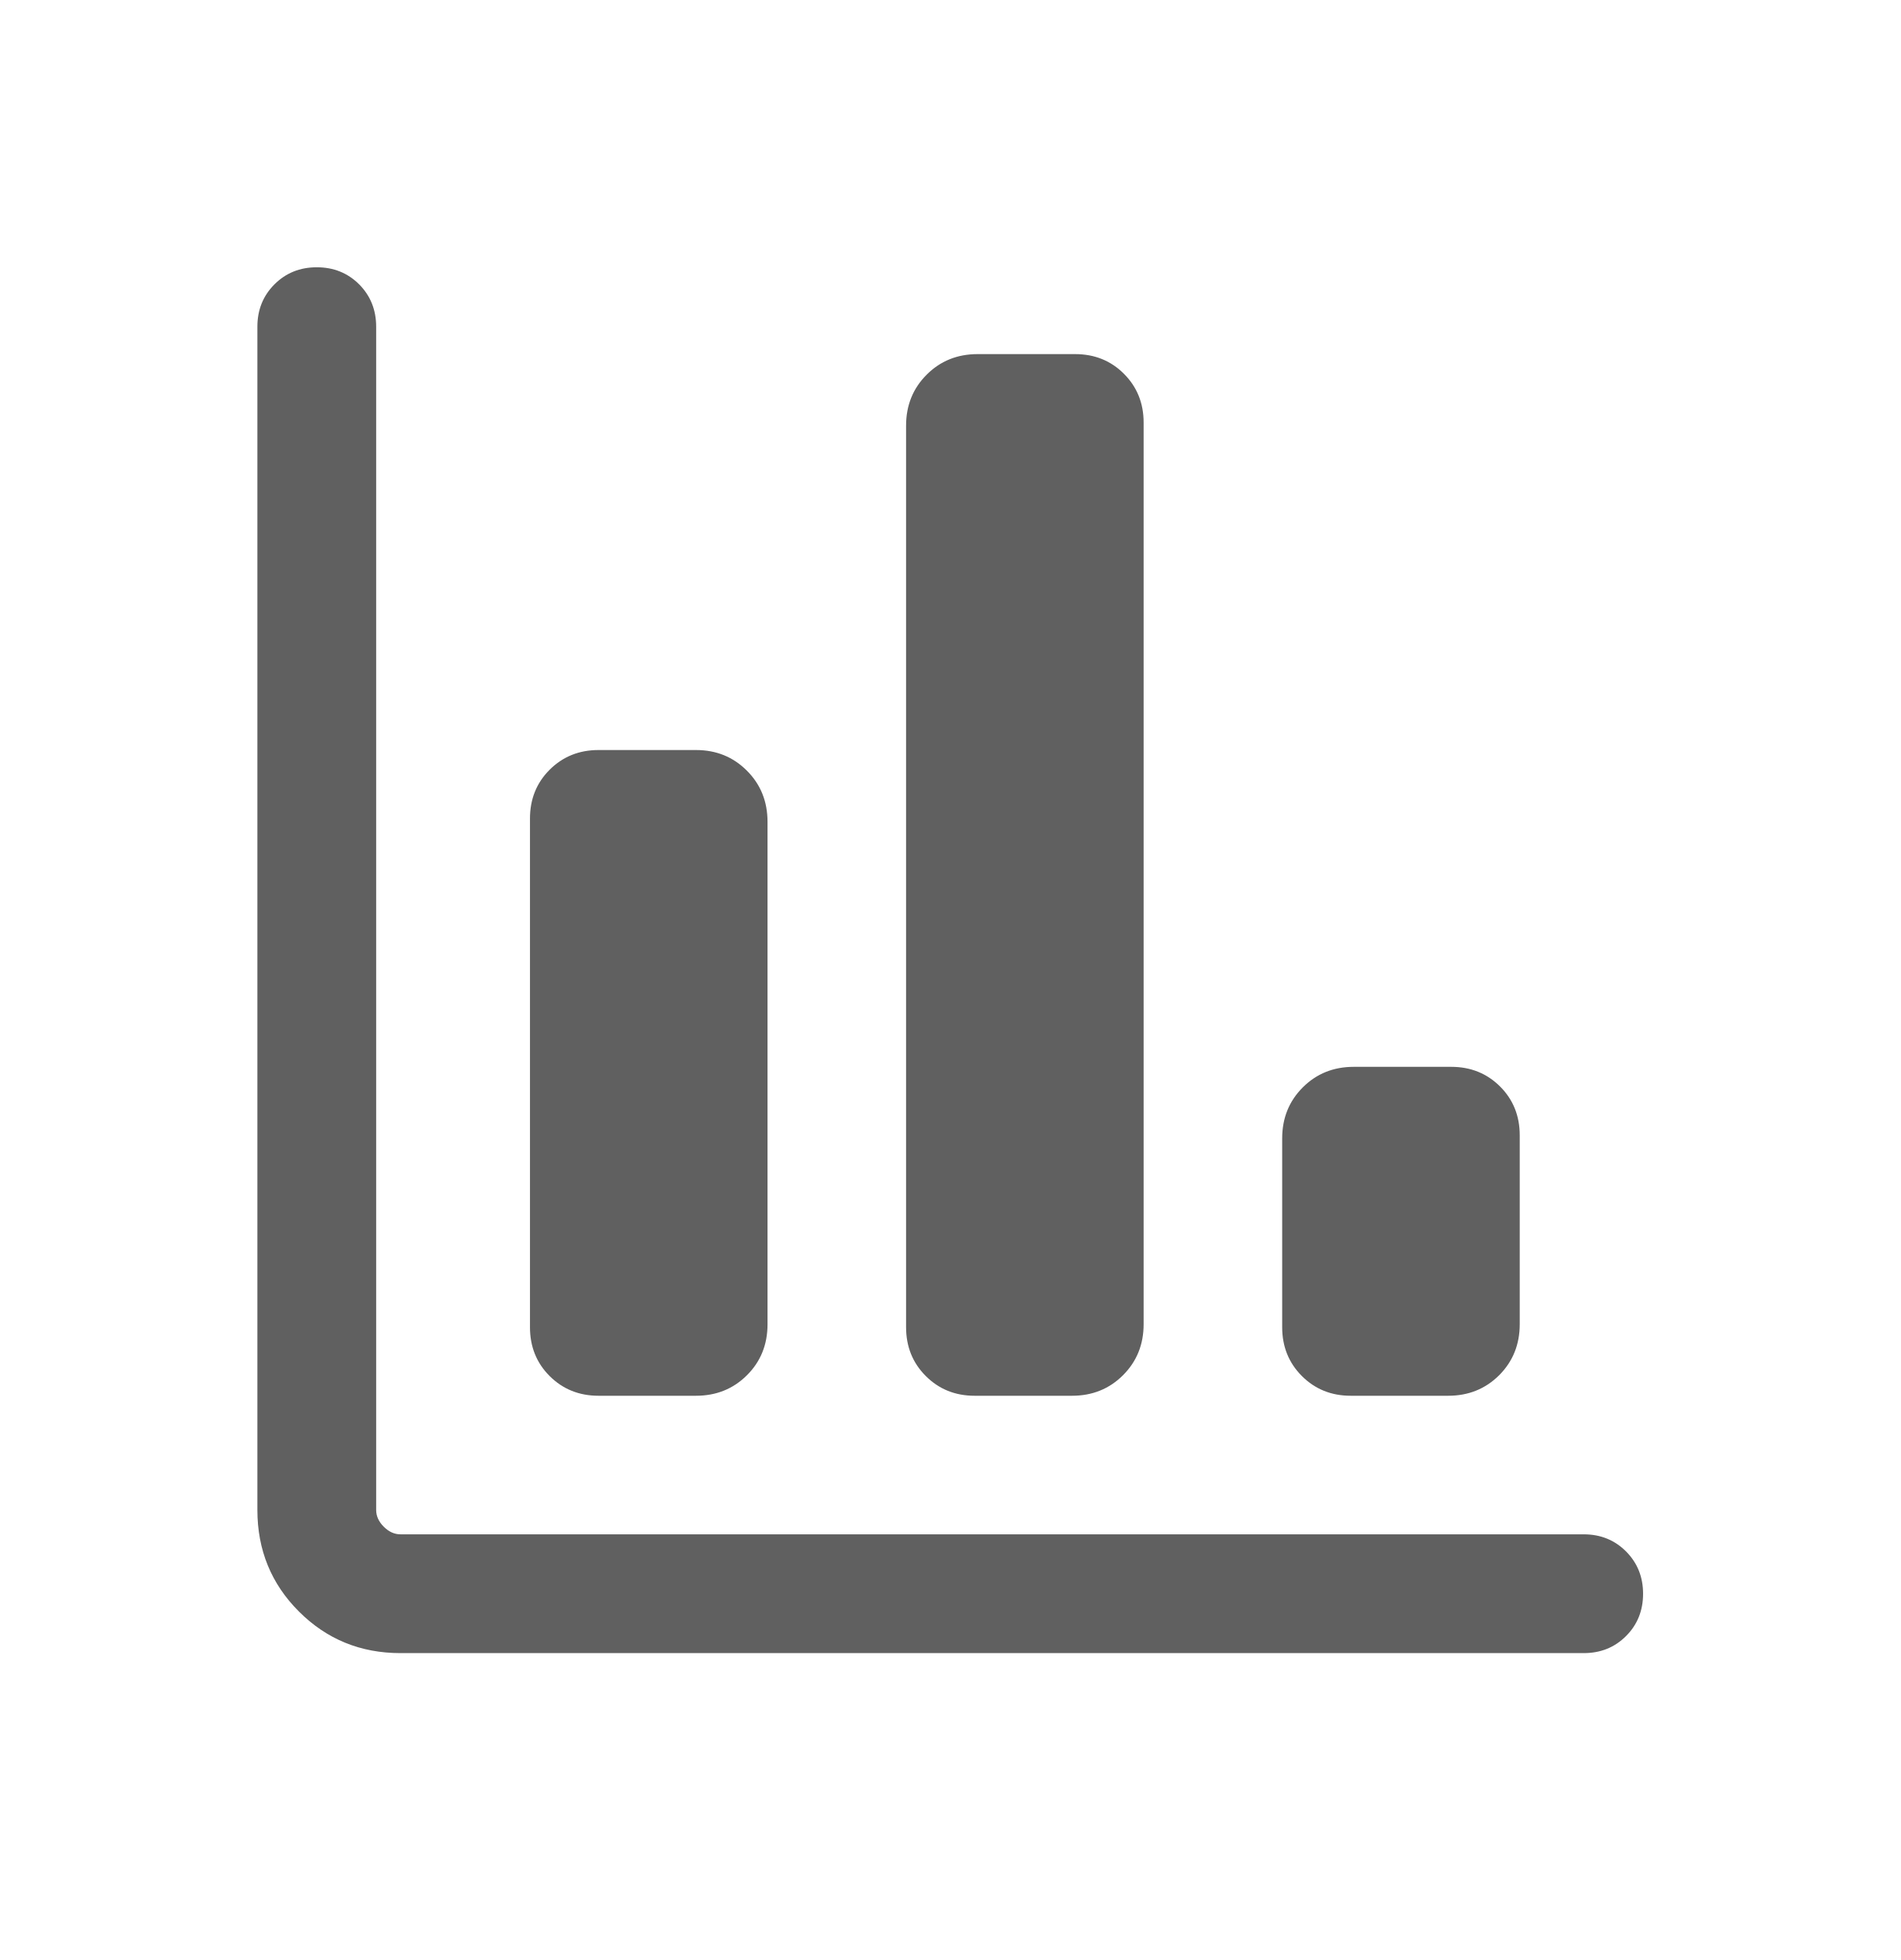
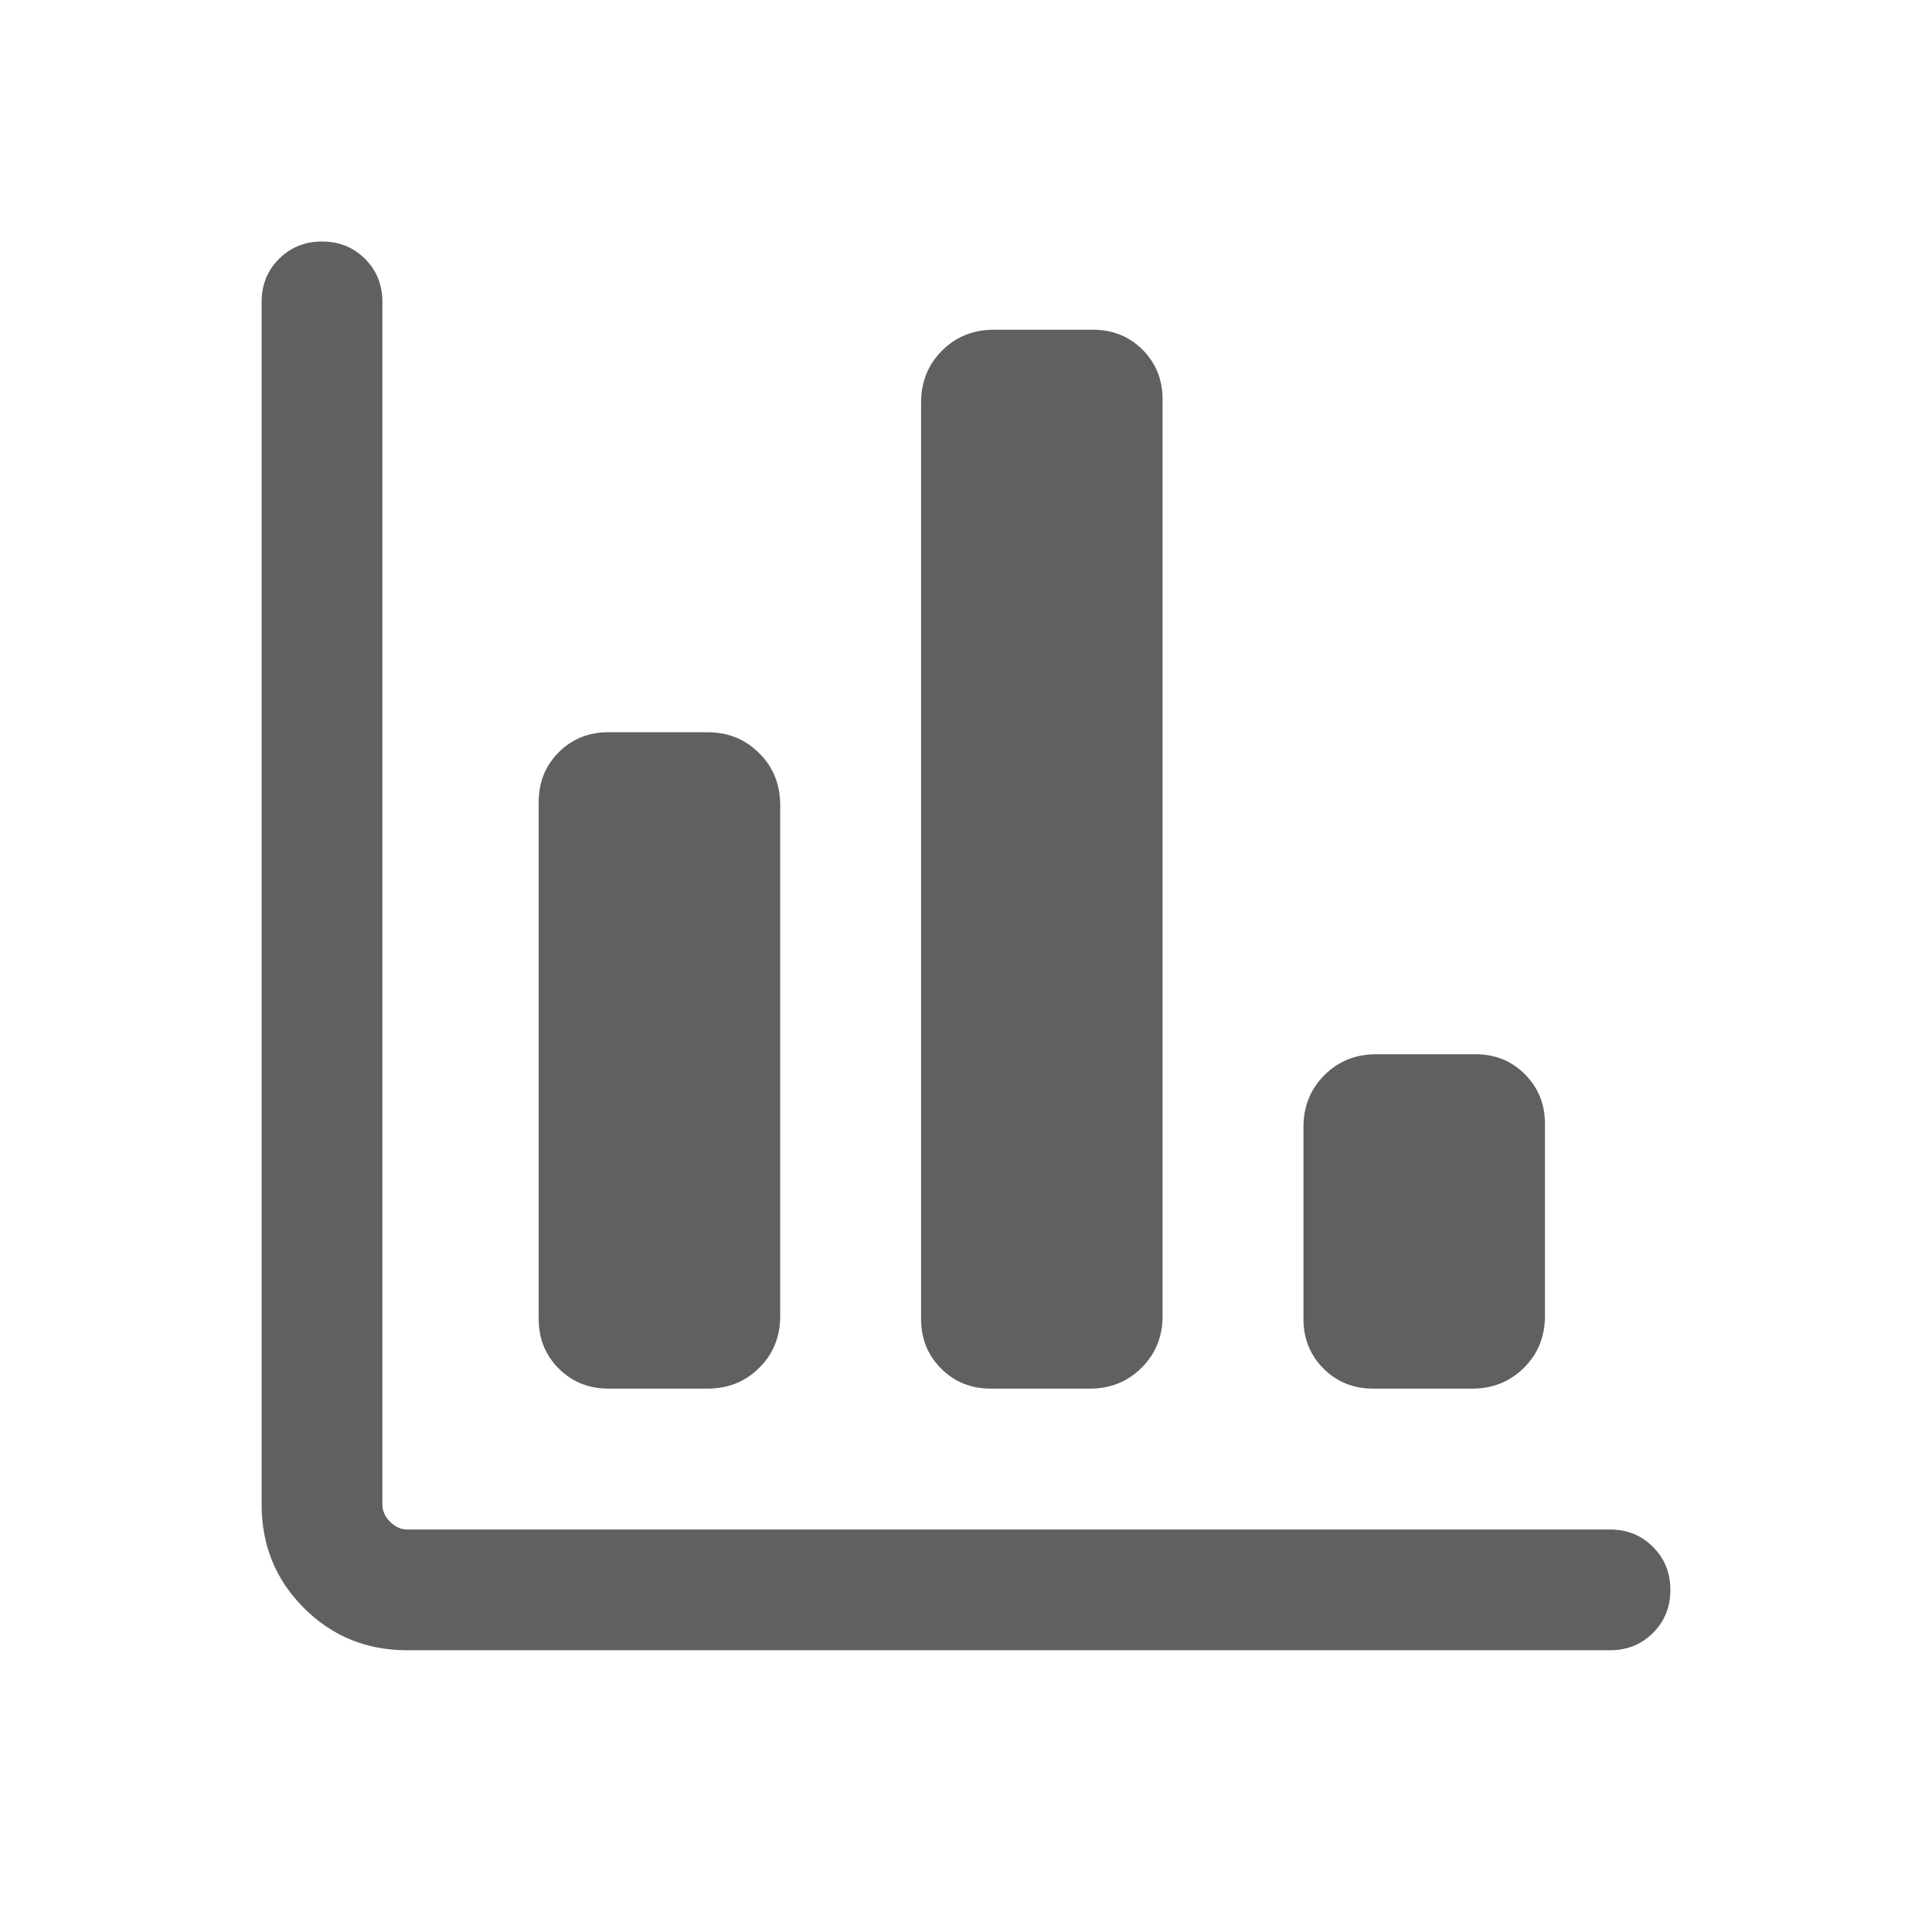
- <svg xmlns="http://www.w3.org/2000/svg" width="32" height="33" viewBox="0 0 32 33" fill="none">
-   <mask id="mask0_1184_3881" style="mask-type:alpha" maskUnits="userSpaceOnUse" x="0" y="0" width="32" height="33">
-     <rect y="0.5" width="32" height="32" fill="#D9D9D9" />
+ <svg xmlns="http://www.w3.org/2000/svg" width="24" height="24" viewBox="0 0 24 24" fill="none">
+   <mask id="mask0_1159_3718" style="mask-type:alpha" maskUnits="userSpaceOnUse" x="0" y="0" width="24" height="24">
+     <rect width="24" height="24" fill="#D9D9D9" />
  </mask>
-   <g mask="url(#mask0_1184_3881)">
-     <path d="M6.744 27.833C6.071 27.833 5.501 27.6 5.034 27.133C4.567 26.667 4.334 26.096 4.334 25.423V5.5C4.334 5.217 4.43 4.979 4.622 4.787C4.813 4.596 5.051 4.5 5.334 4.5C5.618 4.5 5.855 4.596 6.047 4.787C6.238 4.979 6.334 5.217 6.334 5.5V25.423C6.334 25.526 6.377 25.62 6.462 25.705C6.548 25.791 6.642 25.833 6.744 25.833H26.667C26.951 25.833 27.188 25.929 27.38 26.121C27.571 26.313 27.667 26.55 27.667 26.834C27.667 27.117 27.571 27.355 27.38 27.546C27.188 27.738 26.951 27.833 26.667 27.833H6.744ZM10.078 23.5C9.751 23.5 9.477 23.389 9.255 23.168C9.034 22.947 8.924 22.673 8.924 22.346V13.782C8.924 13.455 9.034 13.181 9.255 12.96C9.477 12.739 9.751 12.628 10.078 12.628H11.719C12.06 12.628 12.346 12.744 12.577 12.976C12.808 13.207 12.924 13.494 12.924 13.837V22.297C12.924 22.639 12.808 22.925 12.577 23.155C12.346 23.385 12.06 23.5 11.719 23.5H10.078ZM16.411 23.5C16.084 23.5 15.81 23.389 15.589 23.168C15.368 22.947 15.257 22.673 15.257 22.346V7.167C15.257 6.825 15.373 6.539 15.604 6.308C15.835 6.077 16.121 5.962 16.462 5.962H18.103C18.43 5.962 18.704 6.072 18.925 6.293C19.146 6.514 19.257 6.788 19.257 7.115V22.295C19.257 22.636 19.142 22.922 18.91 23.154C18.68 23.384 18.393 23.5 18.052 23.5H16.411ZM22.744 23.5C22.417 23.5 22.143 23.389 21.922 23.168C21.701 22.947 21.59 22.673 21.59 22.346V19.167C21.59 18.825 21.706 18.539 21.937 18.308C22.168 18.077 22.454 17.962 22.796 17.962H24.436C24.763 17.962 25.037 18.072 25.259 18.293C25.48 18.514 25.59 18.788 25.59 19.115V22.295C25.59 22.636 25.475 22.922 25.244 23.154C25.013 23.384 24.727 23.5 24.385 23.5H22.744Z" fill="#606060" />
+   <g mask="url(#mask0_1159_3718)">
+     <path d="M5.058 20.5C4.553 20.5 4.125 20.325 3.775 19.975C3.425 19.625 3.25 19.197 3.25 18.692V3.75C3.25 3.537 3.322 3.359 3.466 3.216C3.61 3.072 3.788 3 4 3C4.213 3 4.391 3.072 4.535 3.216C4.678 3.359 4.75 3.537 4.75 3.75V18.692C4.75 18.769 4.782 18.84 4.846 18.904C4.91 18.968 4.981 19 5.058 19H20C20.212 19 20.391 19.072 20.534 19.216C20.678 19.36 20.75 19.538 20.75 19.75C20.75 19.963 20.678 20.141 20.534 20.285C20.391 20.428 20.212 20.5 20 20.5H5.058ZM7.558 17.25C7.313 17.25 7.107 17.167 6.941 17.001C6.775 16.835 6.692 16.63 6.692 16.385V9.962C6.692 9.716 6.775 9.511 6.941 9.345C7.107 9.179 7.313 9.096 7.558 9.096H8.788C9.045 9.096 9.259 9.183 9.432 9.357C9.606 9.53 9.692 9.746 9.692 10.003V16.347C9.692 16.604 9.606 16.819 9.432 16.991C9.259 17.164 9.045 17.25 8.788 17.25H7.558ZM12.308 17.25C12.062 17.25 11.857 17.167 11.691 17.001C11.525 16.835 11.442 16.63 11.442 16.385V5C11.442 4.744 11.529 4.529 11.702 4.356C11.875 4.183 12.09 4.096 12.346 4.096H13.577C13.822 4.096 14.028 4.179 14.194 4.345C14.359 4.511 14.442 4.716 14.442 4.962V16.346C14.442 16.602 14.356 16.817 14.182 16.99C14.009 17.163 13.794 17.25 13.538 17.25H12.308ZM17.058 17.25C16.812 17.25 16.607 17.167 16.441 17.001C16.275 16.835 16.192 16.63 16.192 16.385V14C16.192 13.744 16.279 13.529 16.452 13.356C16.625 13.183 16.84 13.096 17.096 13.096H18.327C18.572 13.096 18.778 13.179 18.943 13.345C19.109 13.511 19.192 13.716 19.192 13.961V16.346C19.192 16.602 19.106 16.817 18.932 16.99C18.759 17.163 18.544 17.25 18.288 17.25H17.058Z" fill="#606060" />
  </g>
</svg>
